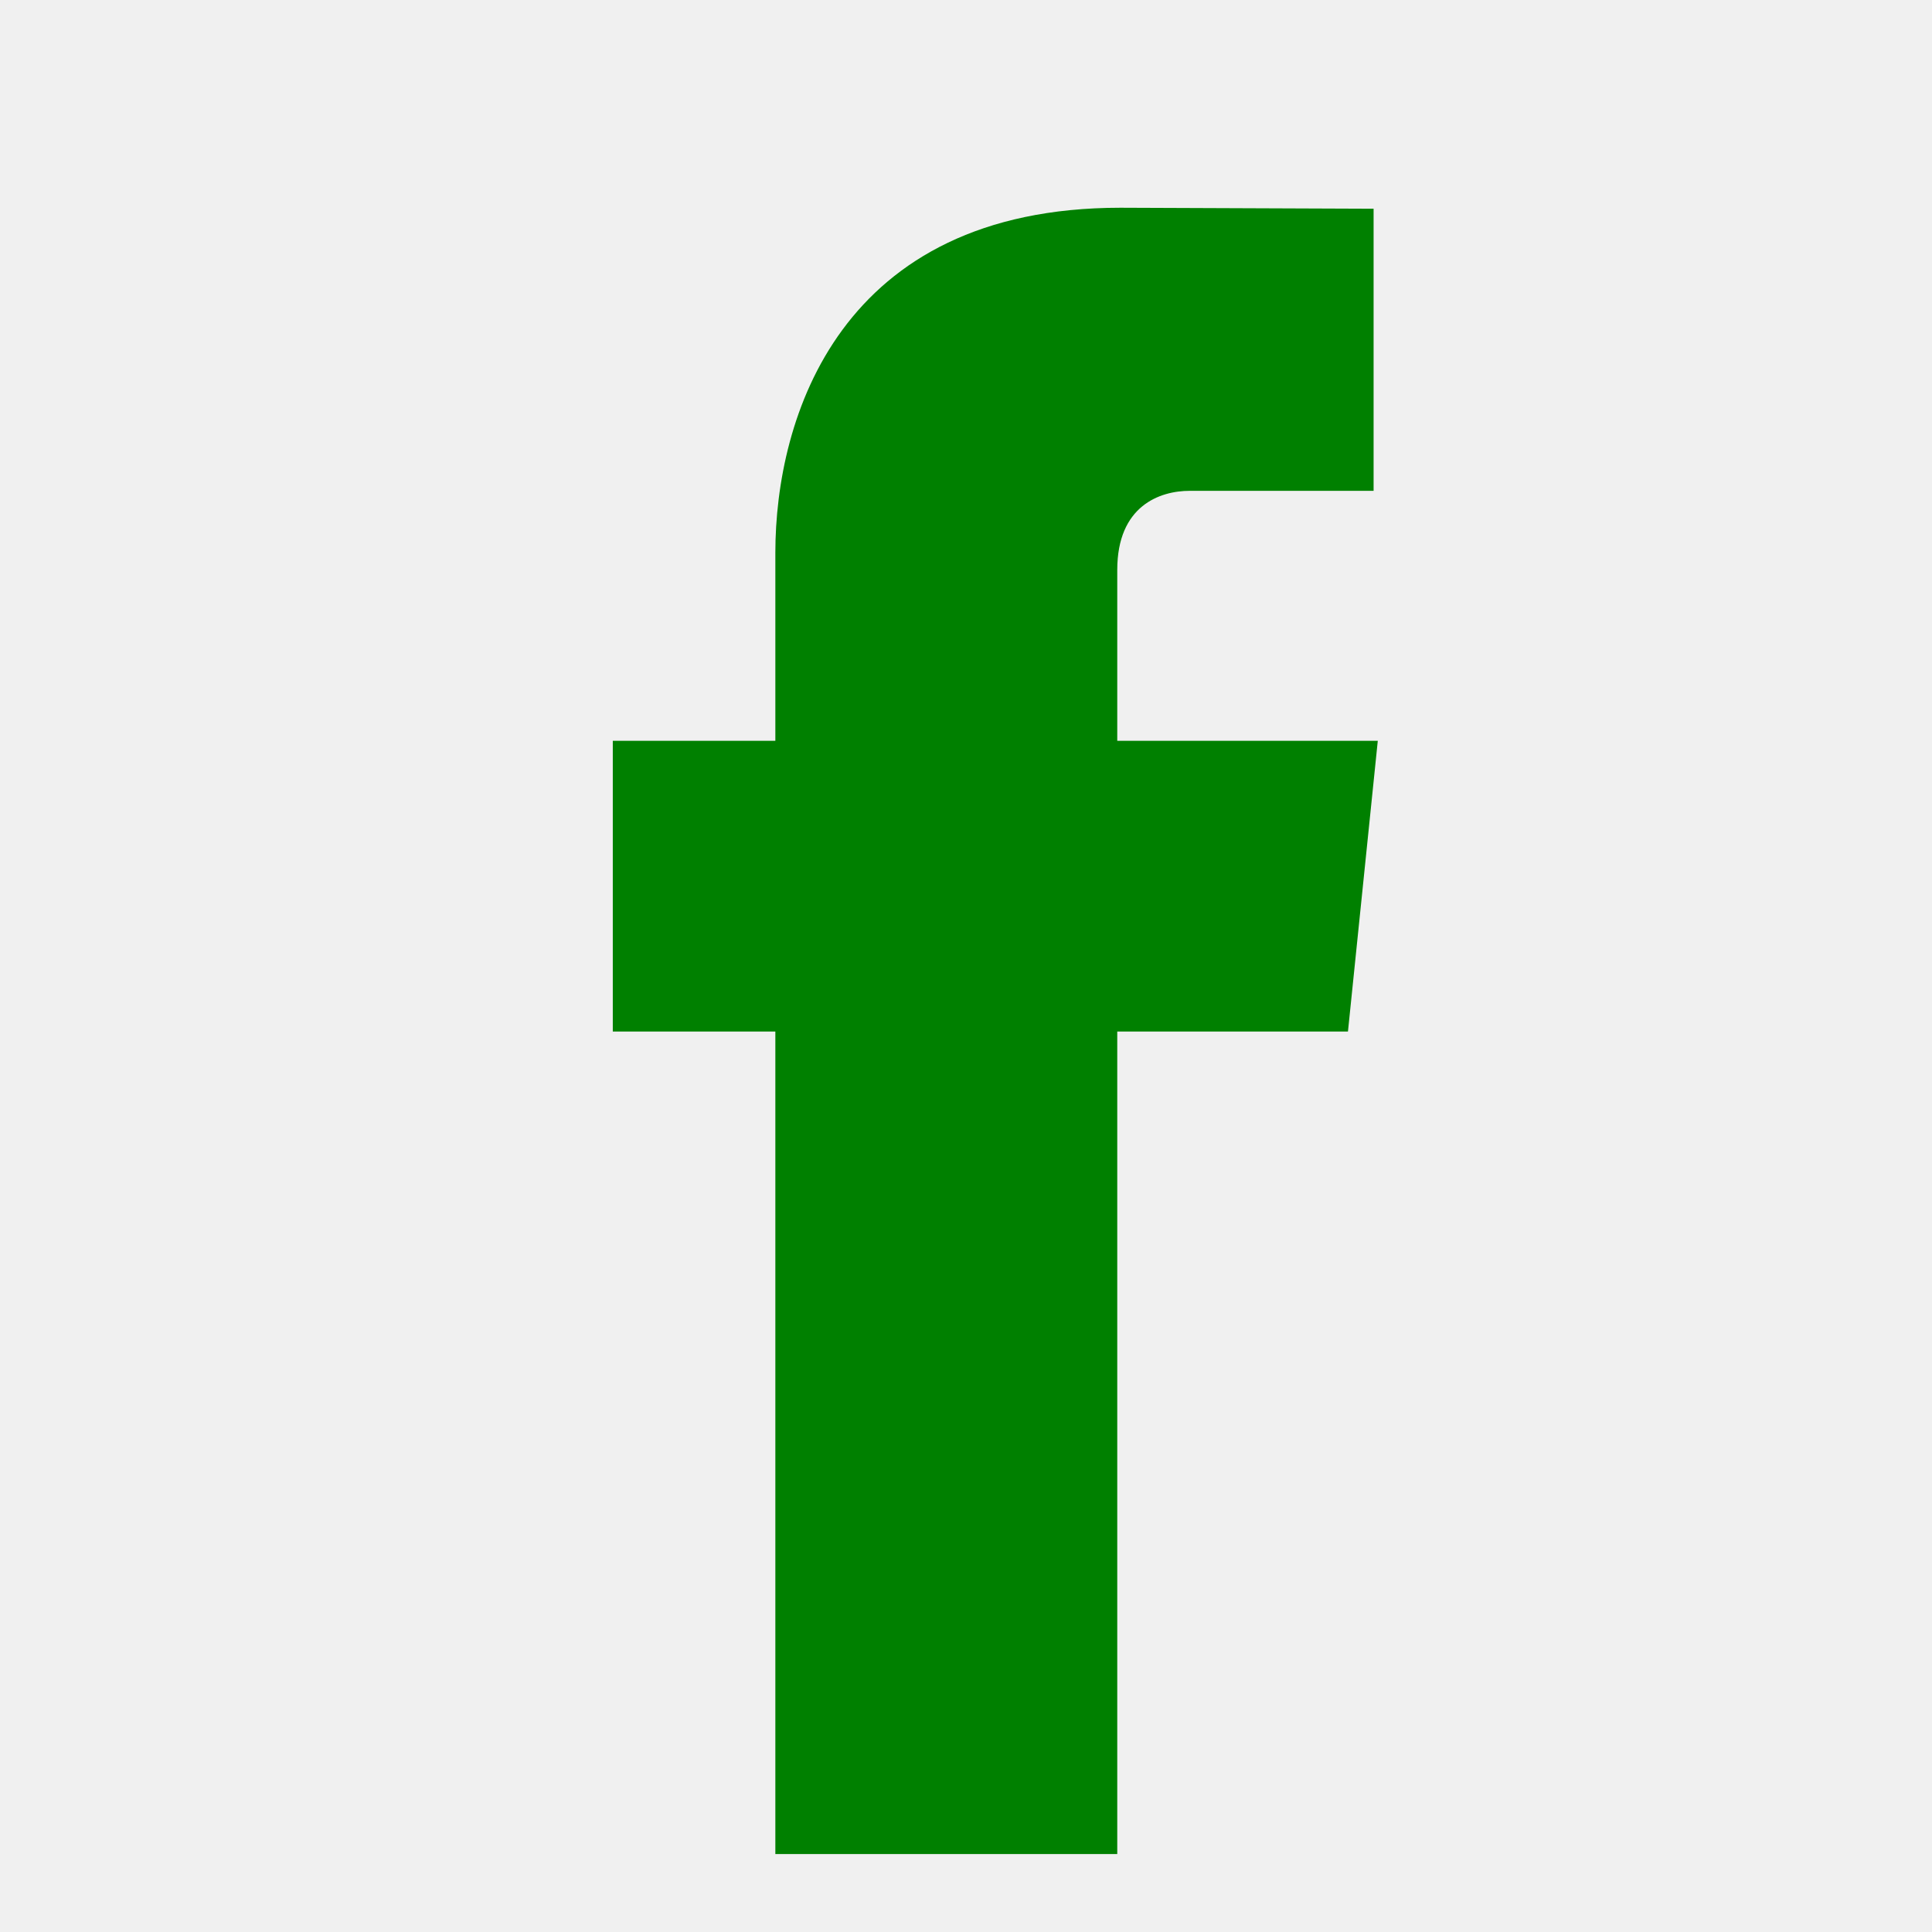
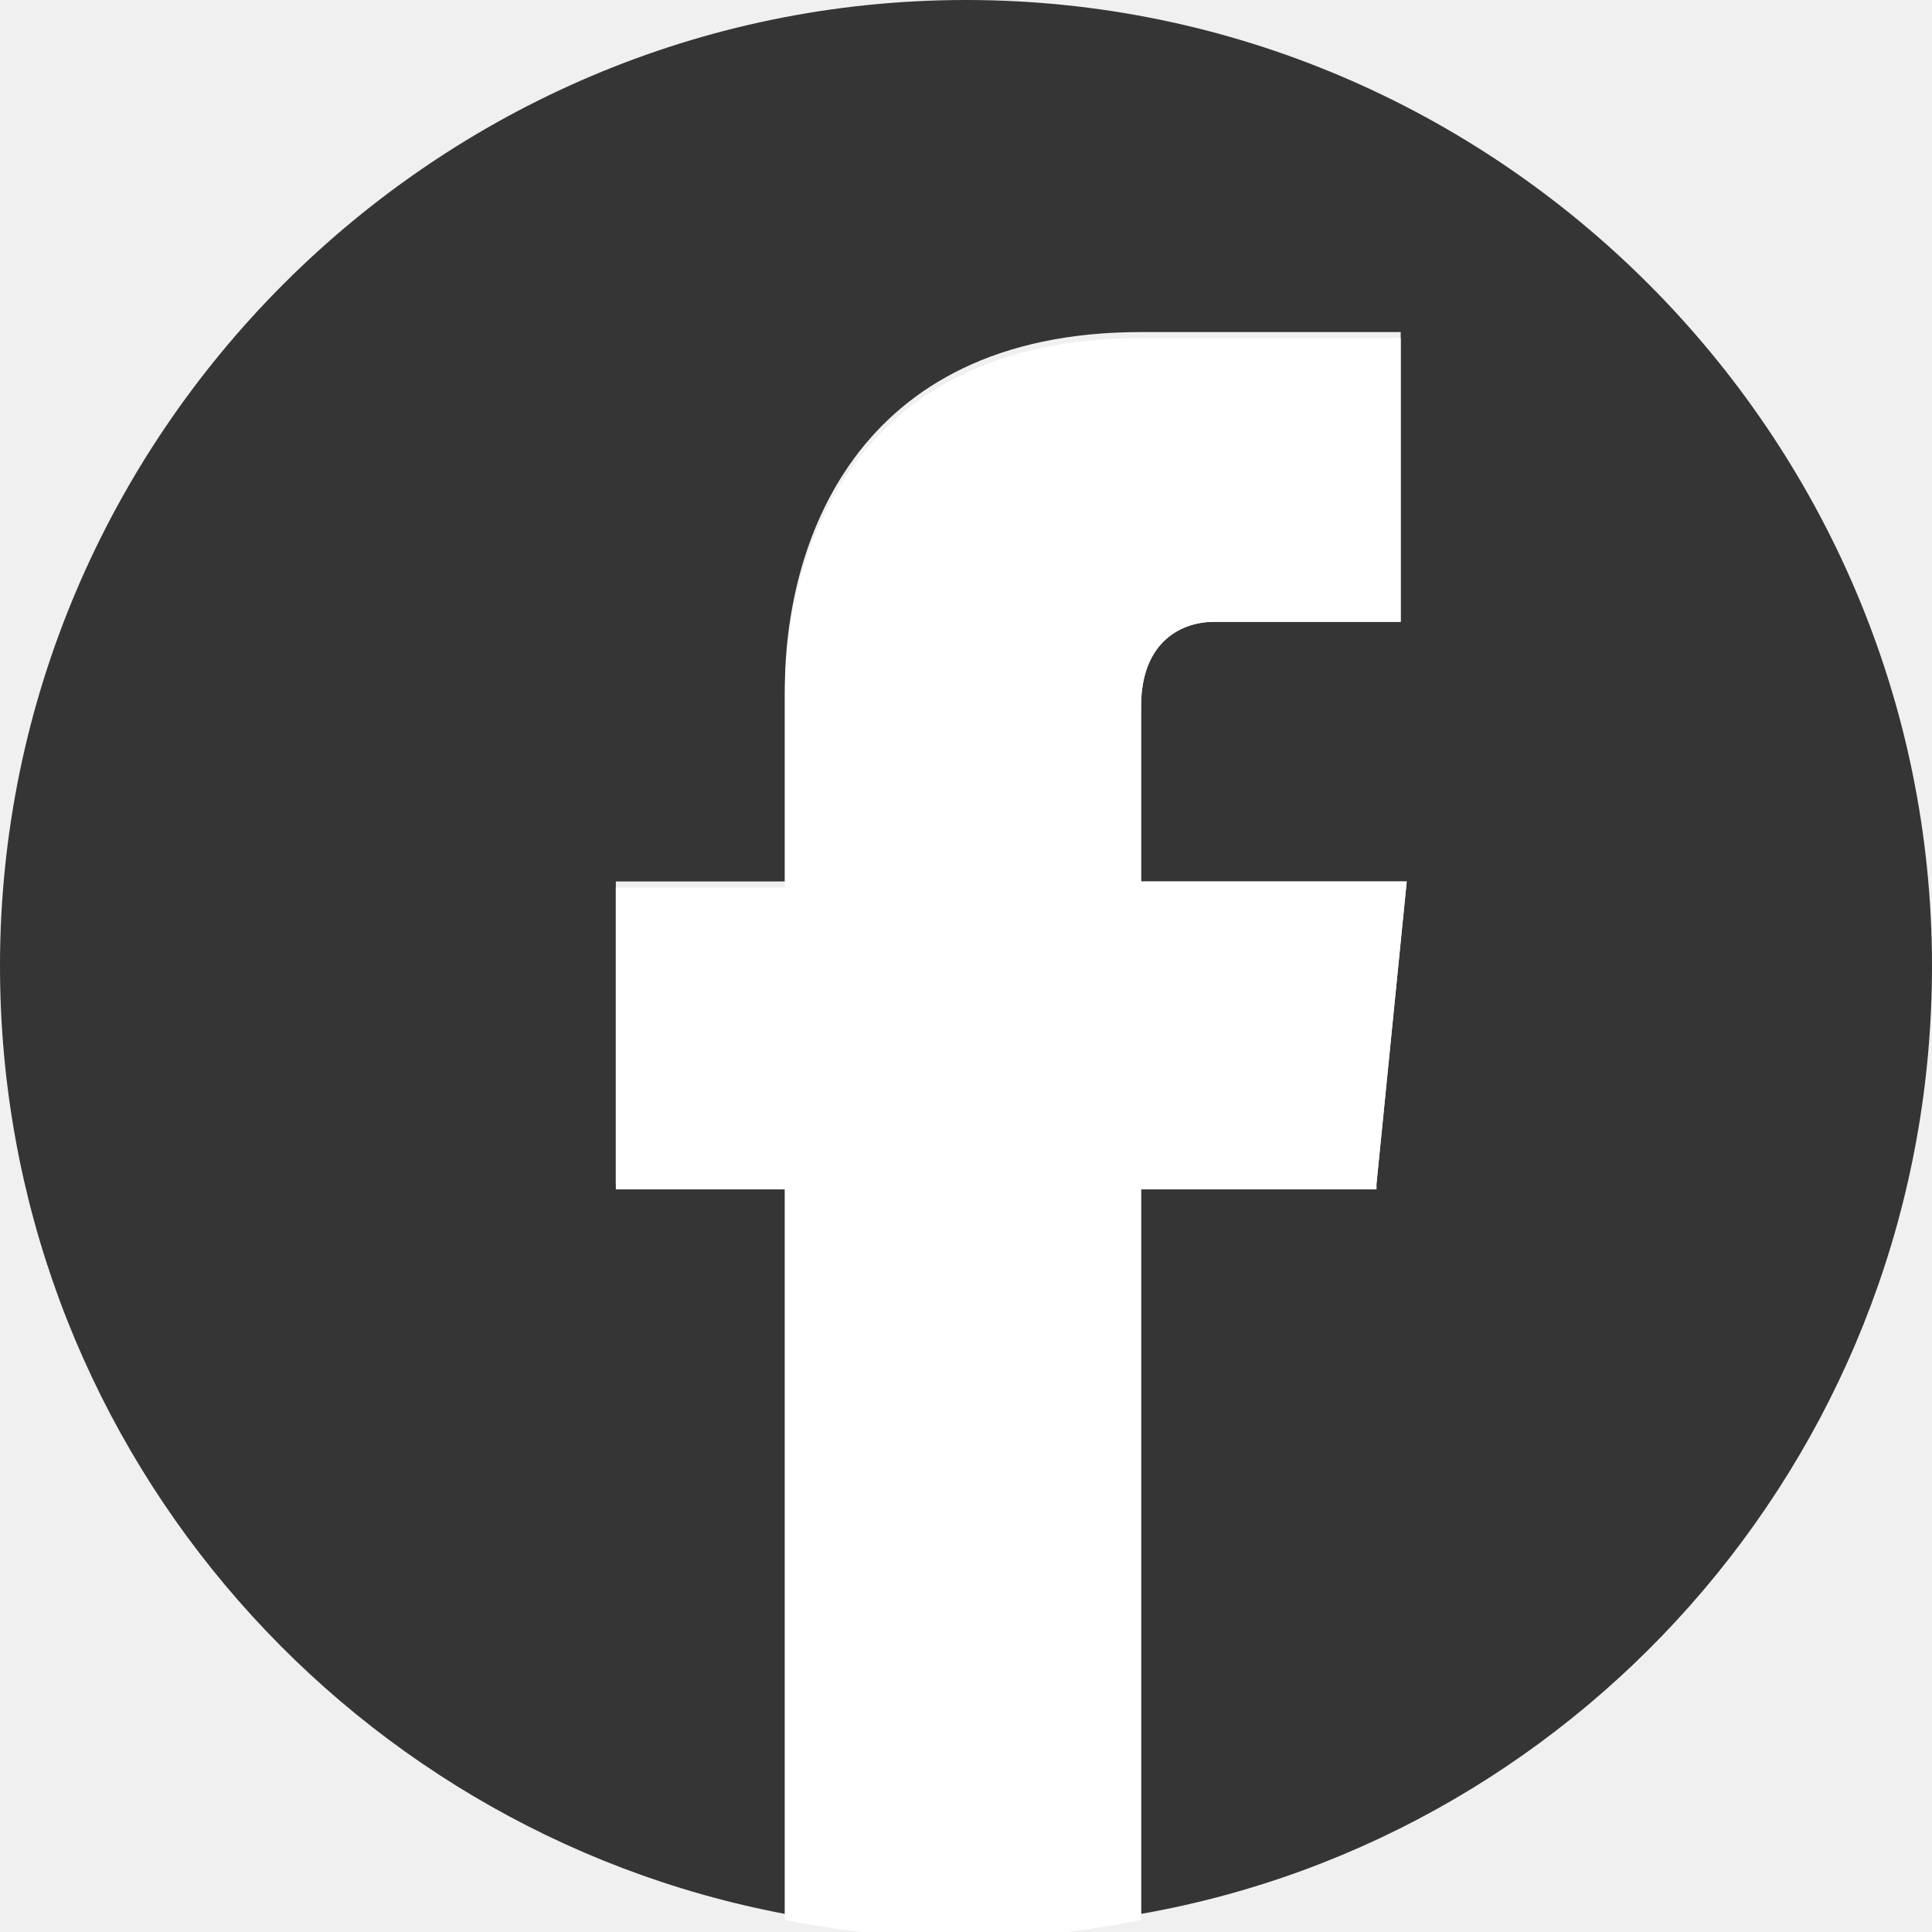
- <svg xmlns="http://www.w3.org/2000/svg" enable-background="new 0 0 56.693 56.693" height="56.693px" id="Layer_1" version="1.1" viewBox="0 0 56.693 56.693" width="56.693px" xml:space="preserve">
-   <path fill="green" d="M40.43,21.739h-7.645v-5.014c0-1.883,1.248-2.322,2.127-2.322c0.877,0,5.395,0,5.395,0V6.125l-7.43-0.029  c-8.248,0-10.125,6.174-10.125,10.125v5.518h-4.77v8.53h4.77c0,10.947,0,24.137,0,24.137h10.033c0,0,0-13.32,0-24.137h6.77  L40.43,21.739z" />
+ <svg xmlns="http://www.w3.org/2000/svg" version="1.1" id="Layer_1" x="0px" y="0px" viewBox="0 0 32 32" style="enable-background:new 0 0 32 32;" xml:space="preserve">
+   <style type="text/css">
+ 	.st0{fill:#353535;}
+ 	.st1{fill:#FFFFFF;}
+ </style>
+   <g>
+     <path class="st0" d="M32,16c0-8.8-7.2-16-16-16S0,7.2,0,16c0,7.8,5.6,14.3,13,15.7c0-2.7,0-7.7,0-12.1h-2.8v-5H13v-3.2   c0-2.3,1.1-5.9,5.9-5.9l4.3,0v4.8c0,0-2.6,0-3.1,0c-0.5,0-1.2,0.3-1.2,1.4v2.9h4.4l-0.5,5h-3.9c0,4.4,0,9.5,0,12.1   C26.3,30.4,32,23.9,32,16z" />
+     <path class="st1" d="M22.8,19.6l0.5-5h-4.4v-2.9c0-1.1,0.7-1.4,1.2-1.4c0.5,0,3.1,0,3.1,0V5.6l-4.3,0c-4.8,0-5.9,3.6-5.9,5.9v3.2   h-2.8v5H13c0,4.4,0,9.4,0,12.1c1,0.2,2,0.3,3,0.3c1,0,1.9-0.1,2.9-0.3c0-2.7,0-7.8,0-12.1H22.8z" />
+   </g>
</svg>
